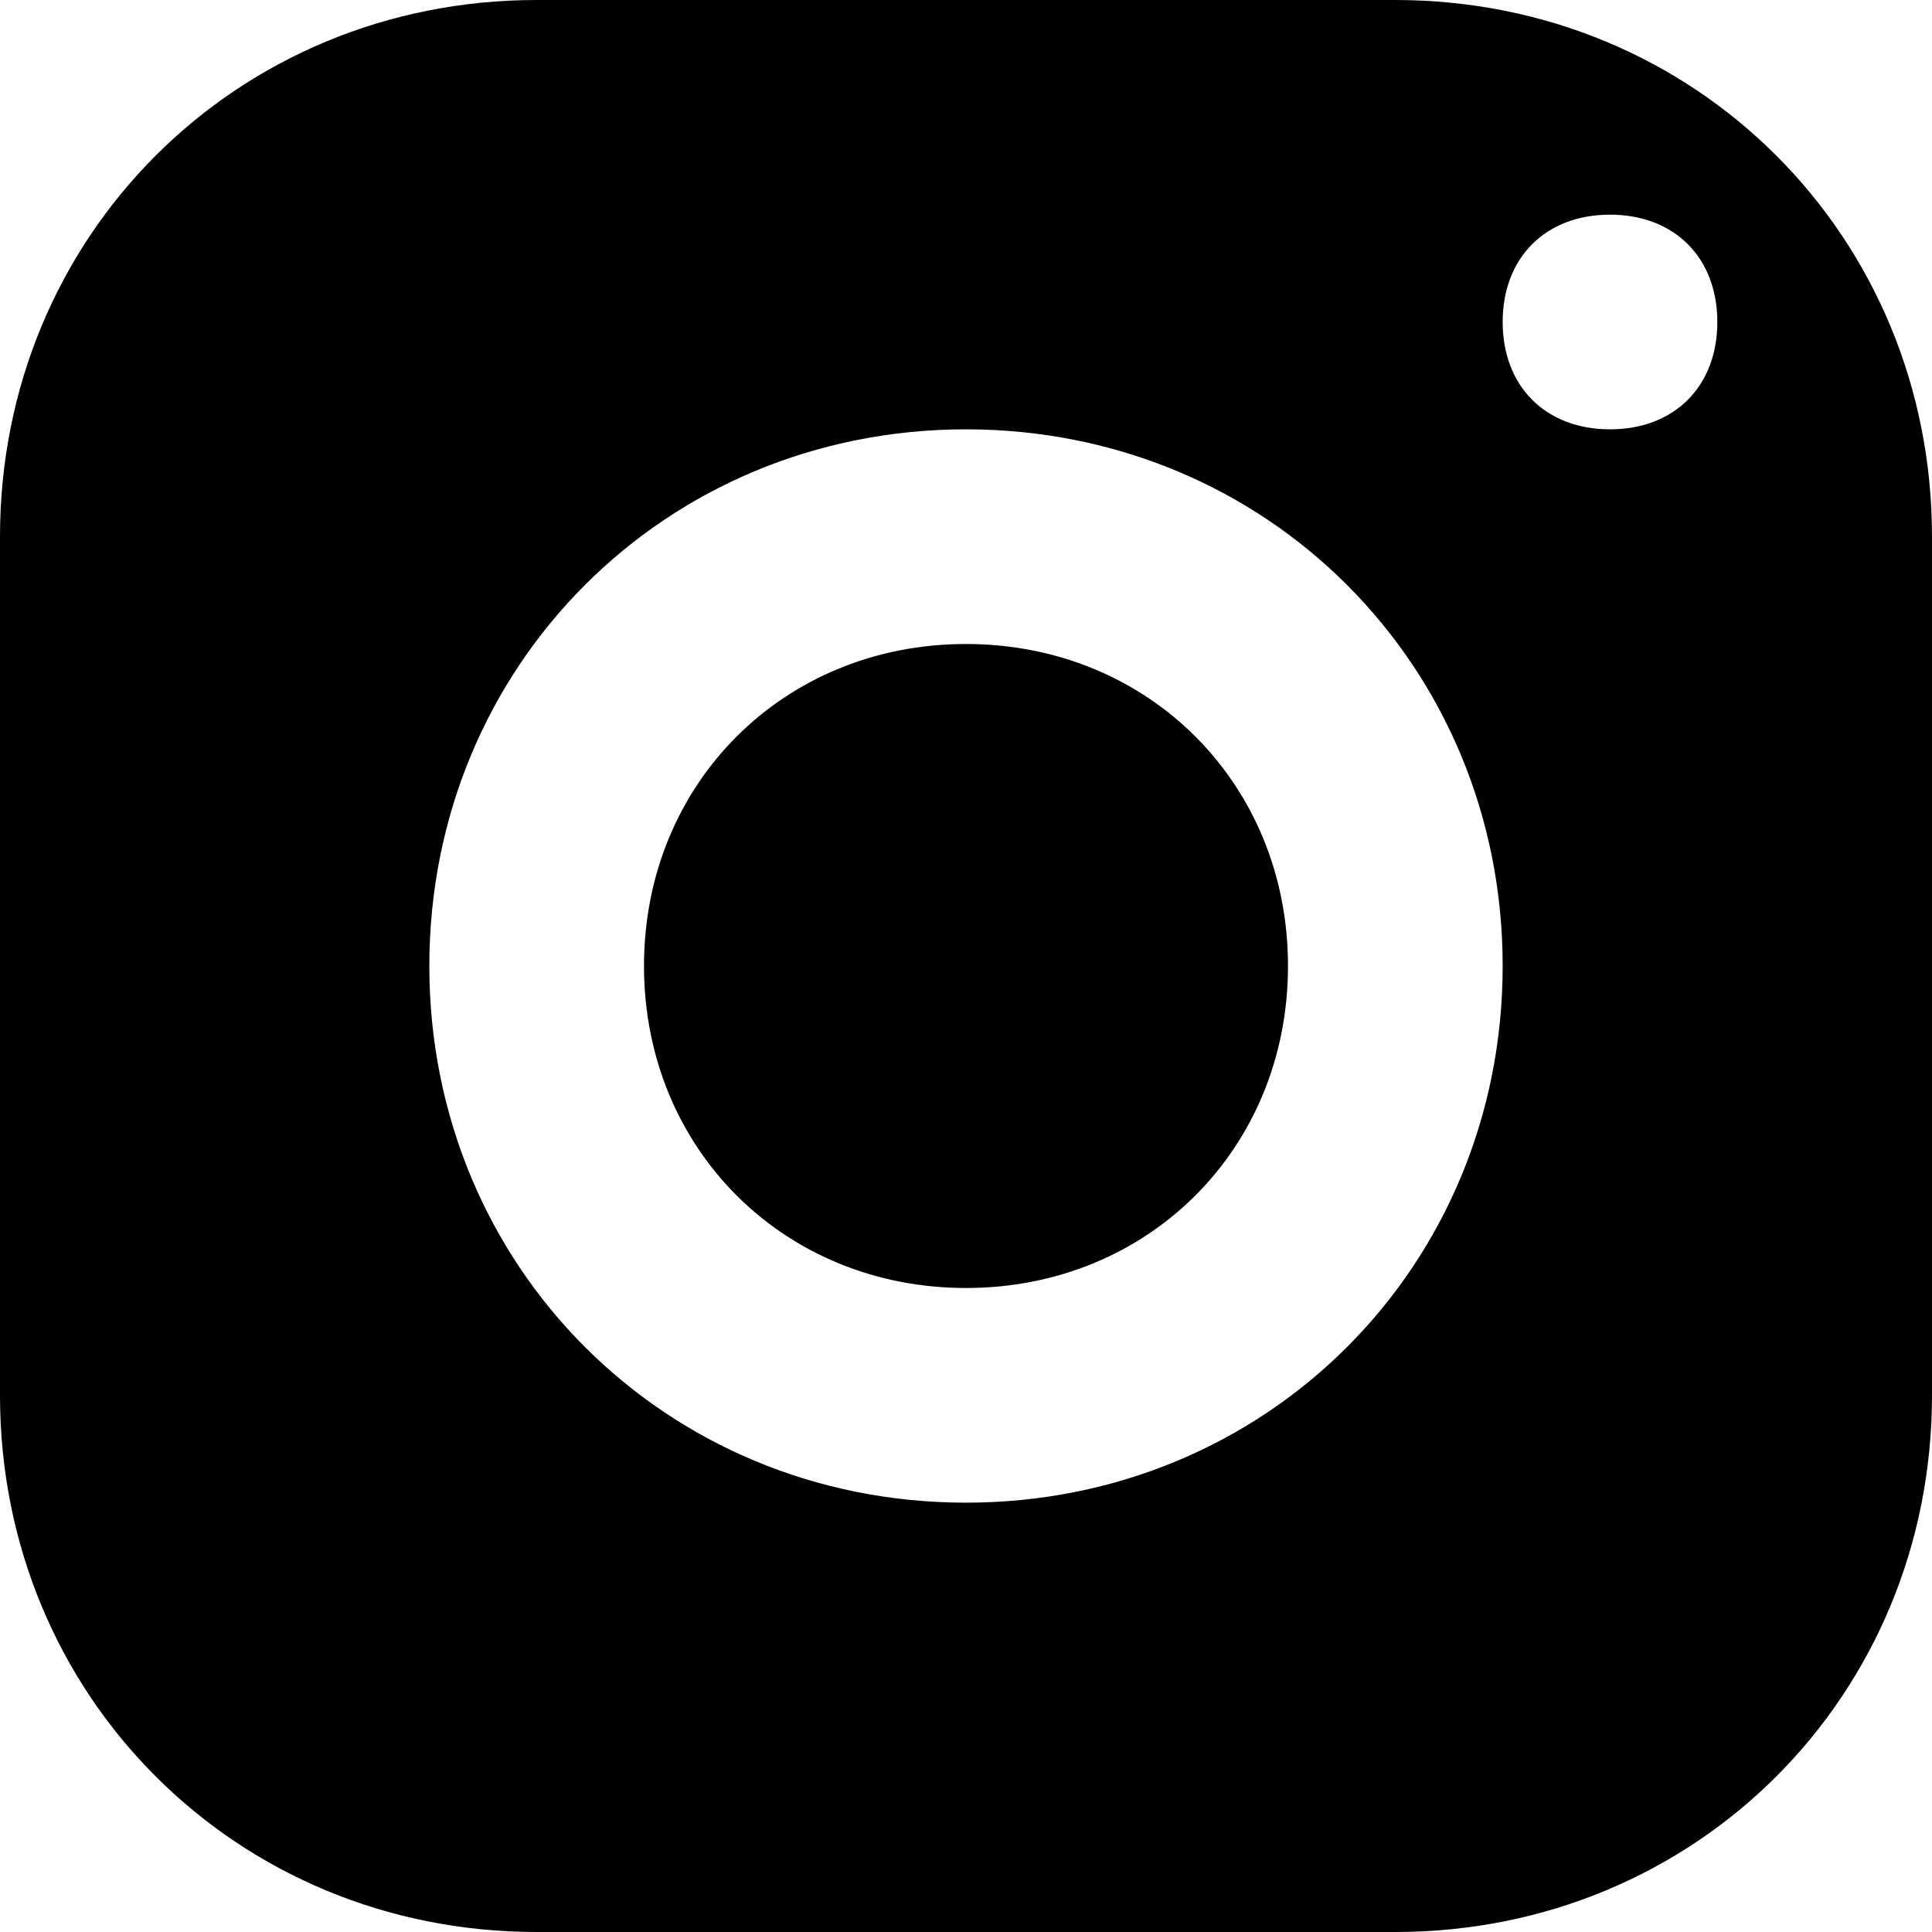
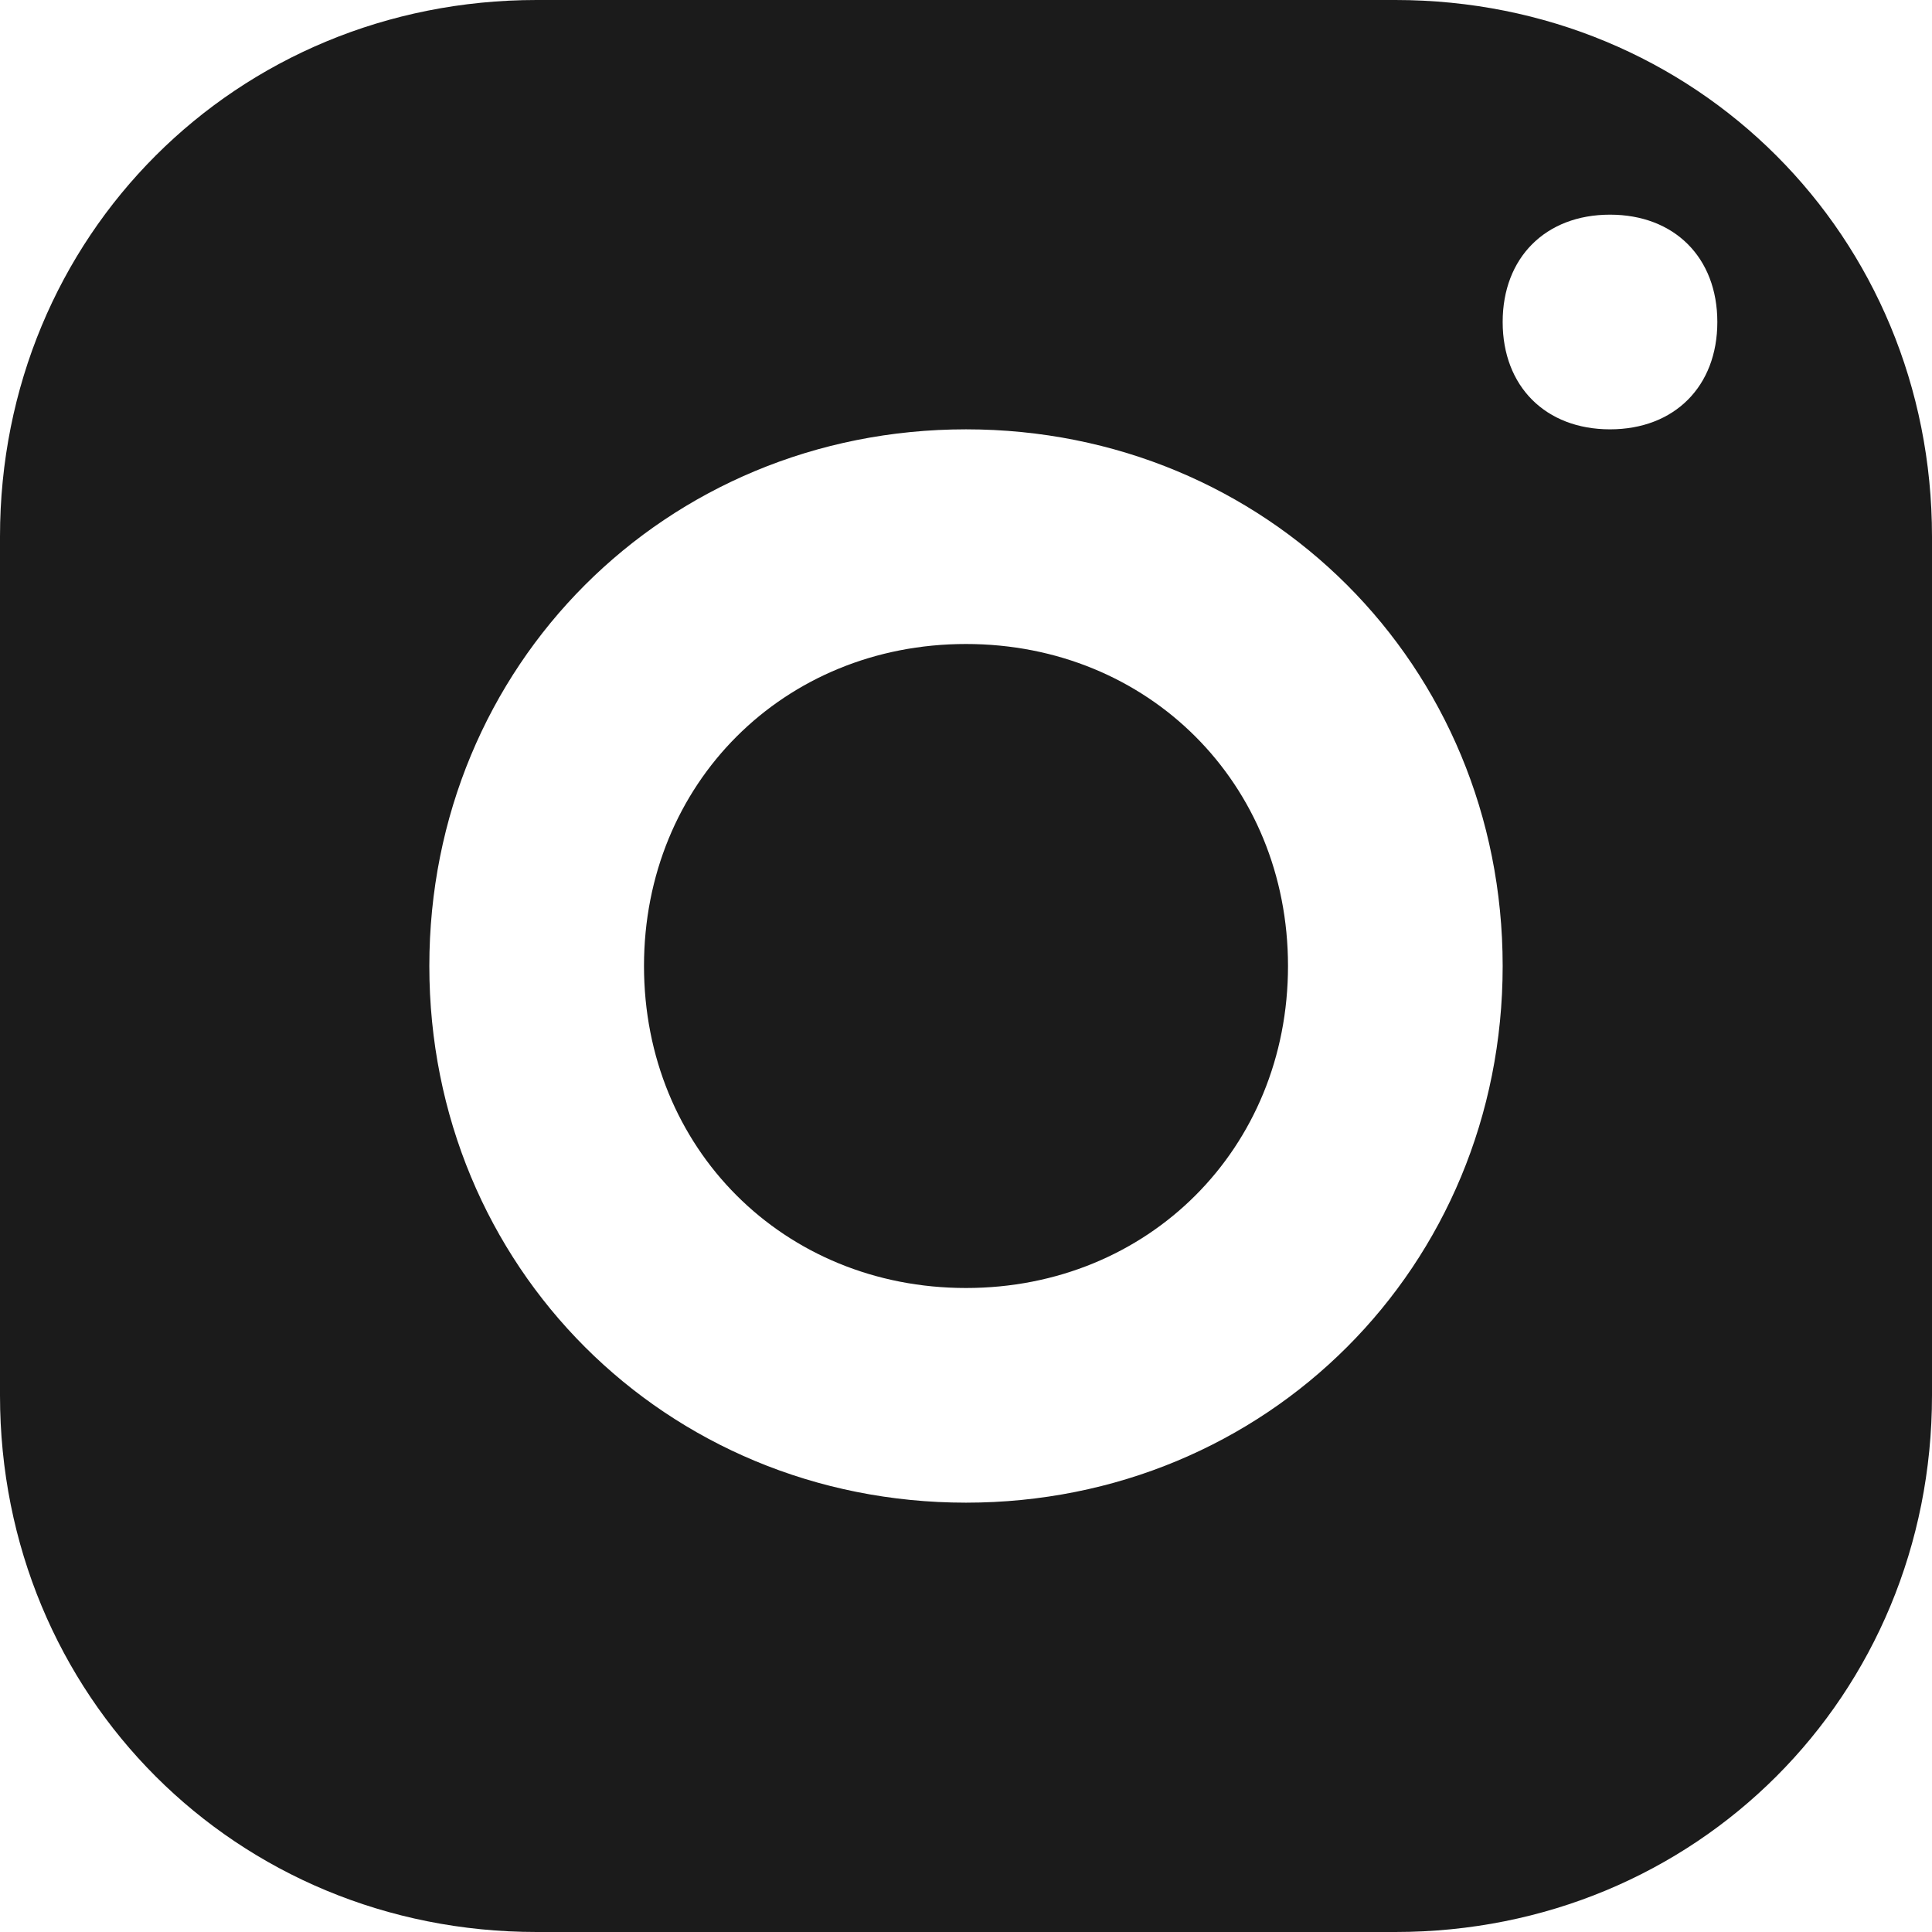
<svg xmlns="http://www.w3.org/2000/svg" version="1.1" id="Layer_1" x="0px" y="0px" viewBox="0 0 18 18" style="enable-background:new 0 0 18 18;" xml:space="preserve">
  <style type="text/css">
- 	.st0{fill:#000000;}
+ 	.st0{fill:#1b1b1b;}
</style>
  <path class="st0" d="M5,0C2.2,0,0,2.2,0,5v8c0,2.8,2.2,5,5,5h8c2.8,0,5-2.2,5-5V5c0-2.8-2.2-5-5-5H5z M15,2c0.6,0,1,0.4,1,1  s-0.4,1-1,1s-1-0.4-1-1S14.4,2,15,2z M9,4c2.8,0,5,2.2,5,5s-2.2,5-5,5s-5-2.2-5-5S6.2,4,9,4z M9,6C7.3,6,6,7.3,6,9s1.3,3,3,3  s3-1.3,3-3S10.7,6,9,6z" />
</svg>
